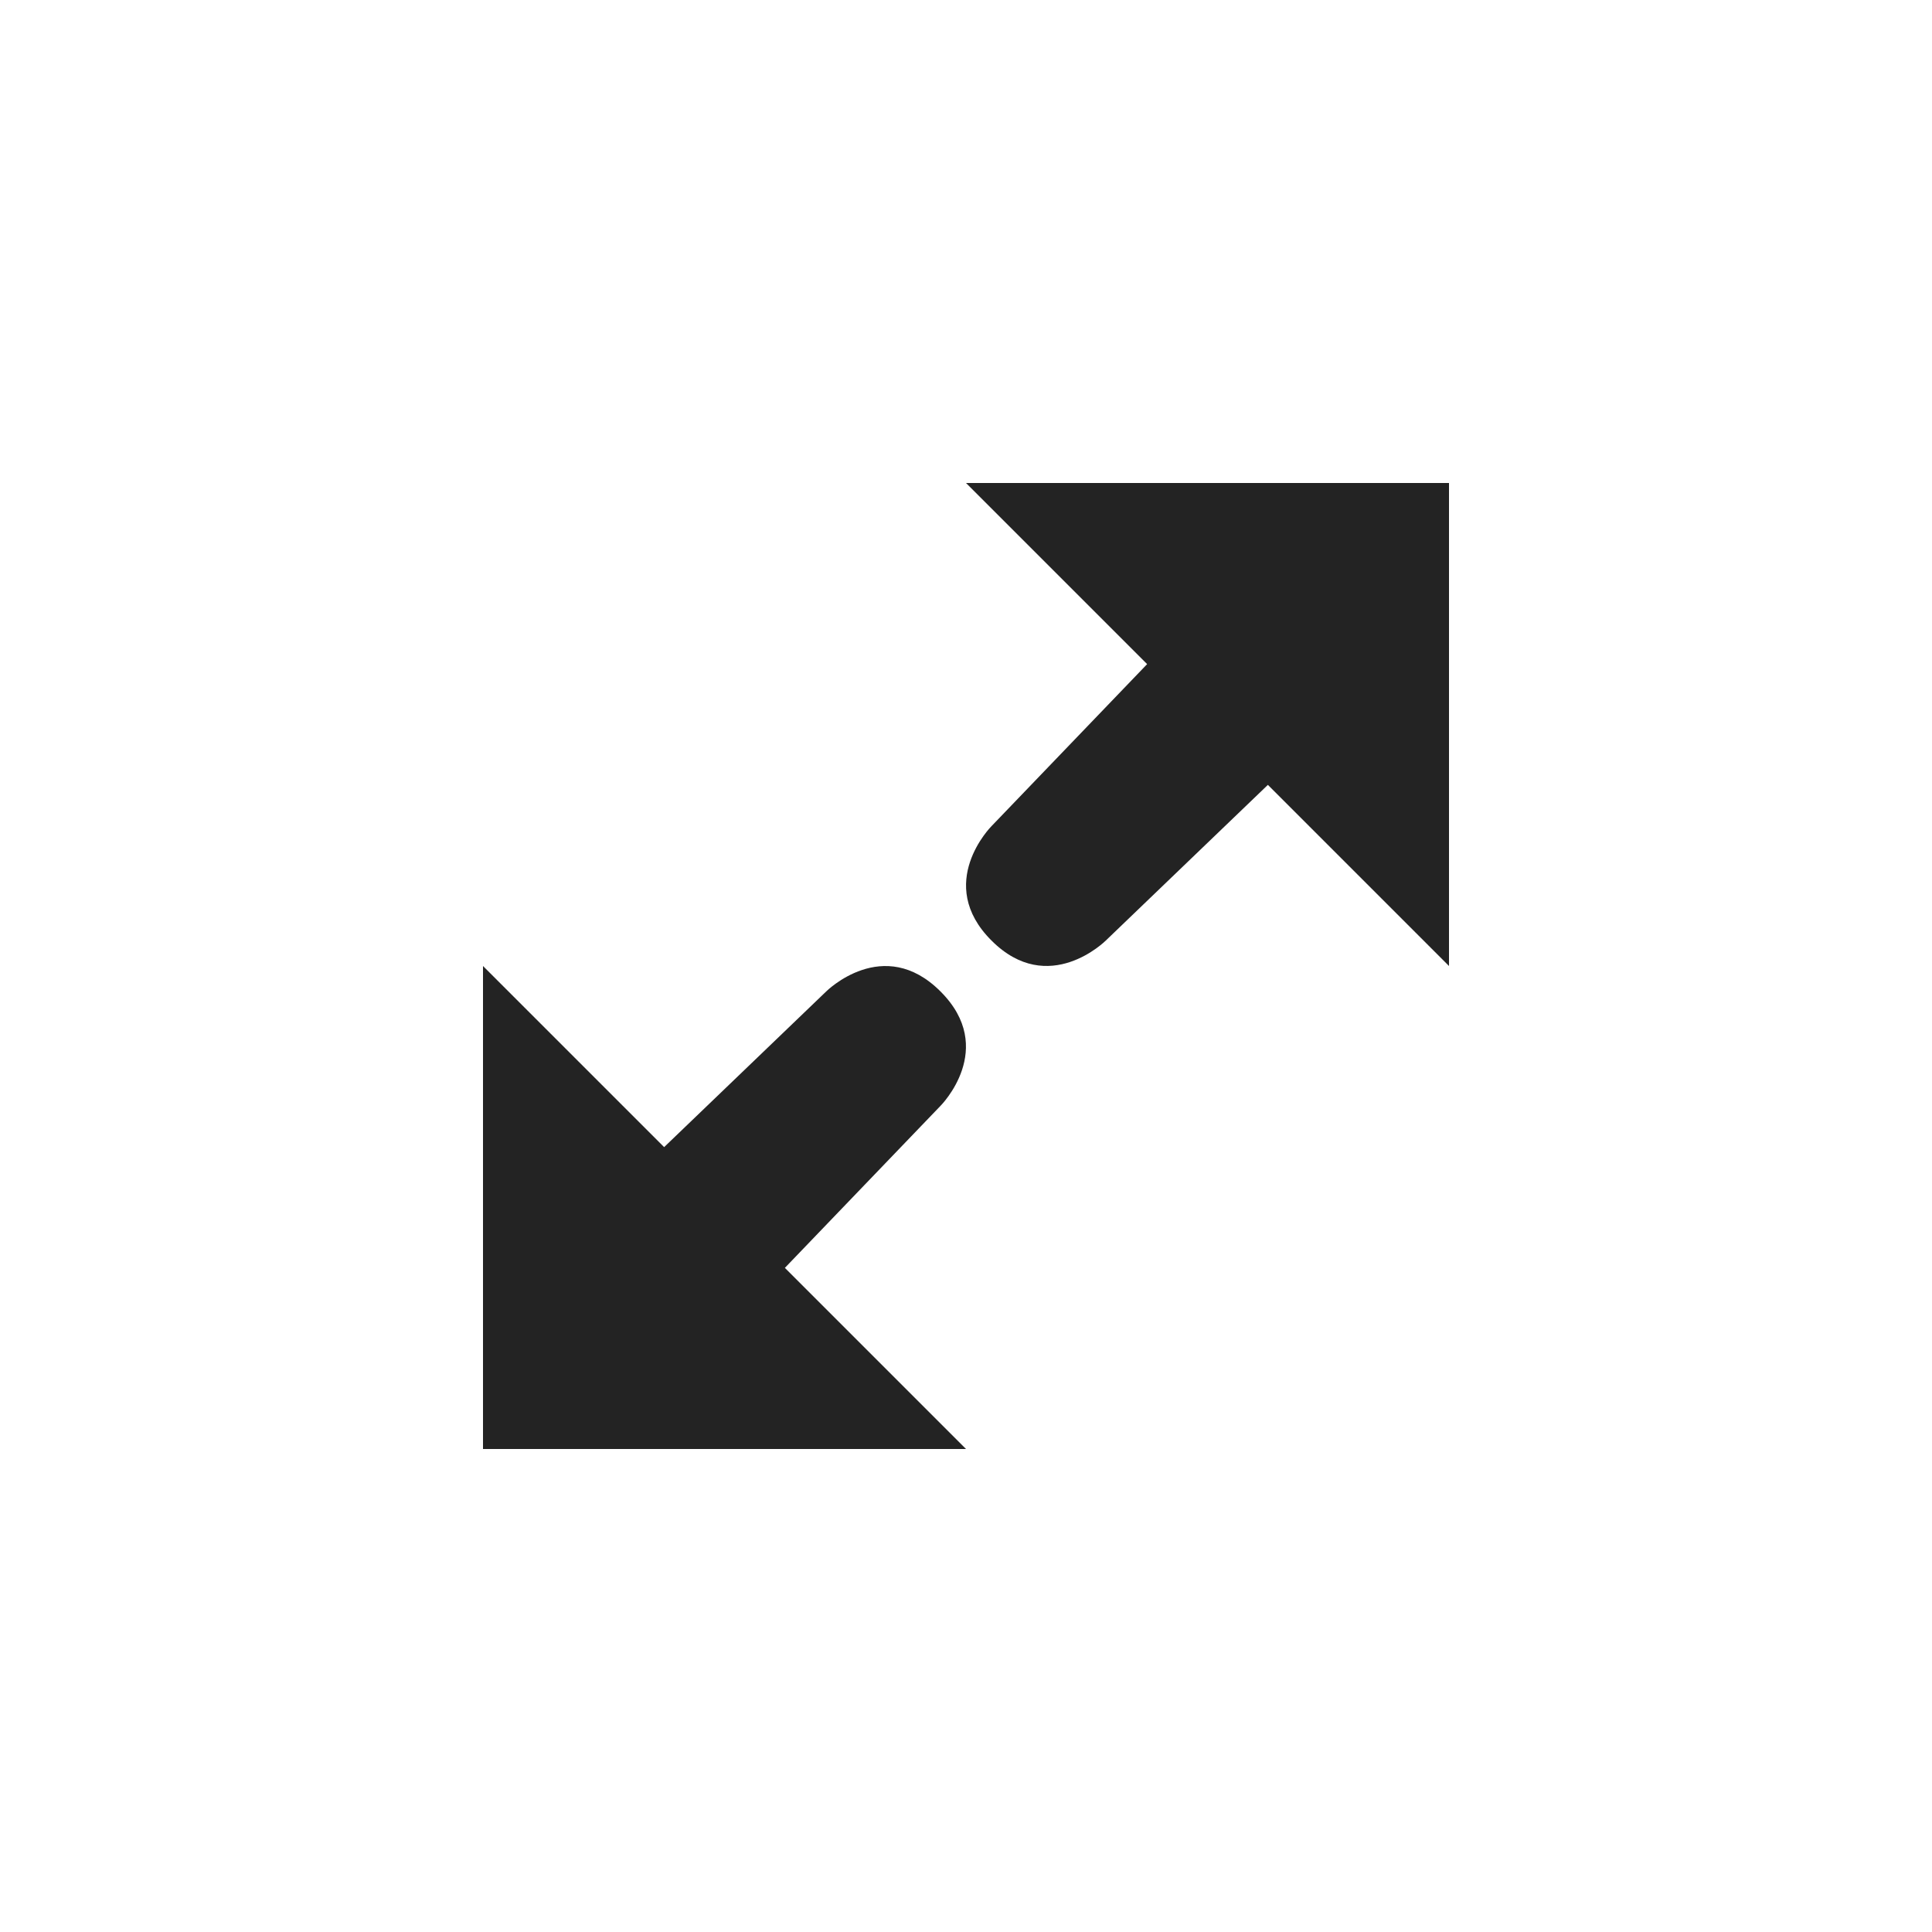
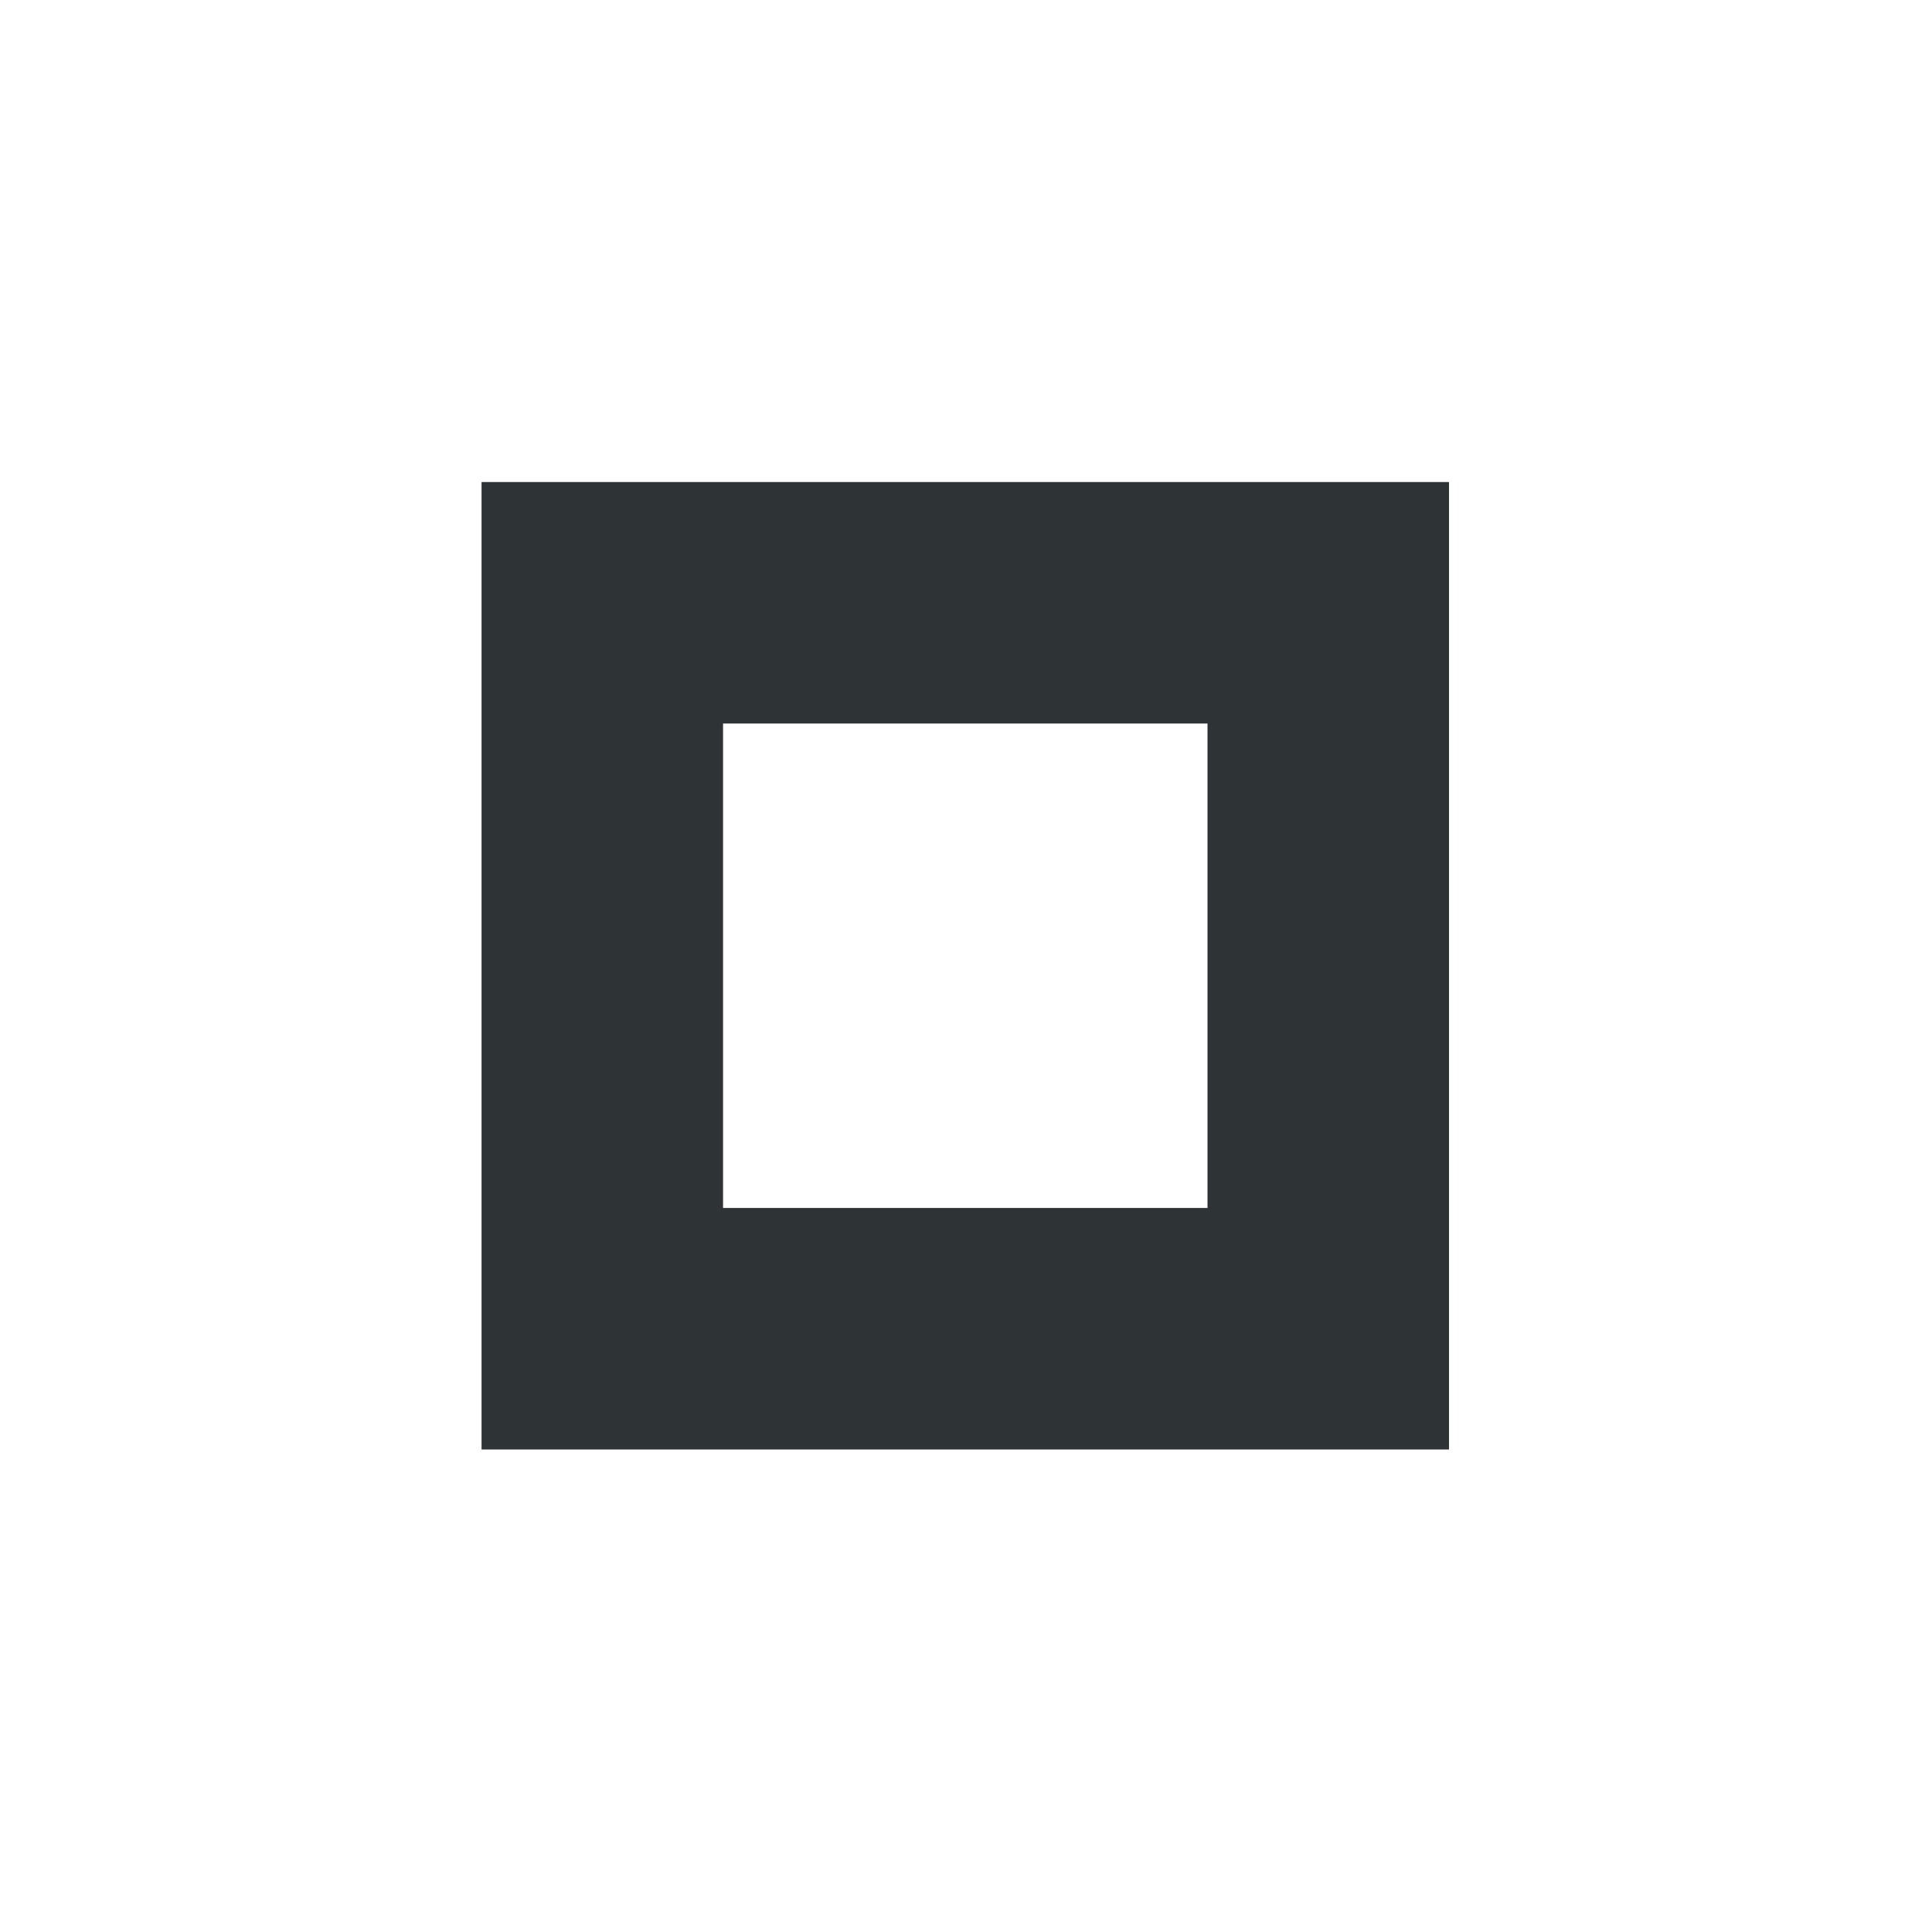
- <svg xmlns="http://www.w3.org/2000/svg" width="16" height="16" viewBox="0 0 16 16" fill="none">
-   <path d="M4 12H8L6.5 10.5L7.789 9.158C7.789 9.158 8.263 8.684 7.789 8.211C7.316 7.737 6.842 8.211 6.842 8.211L5.5 9.5L4 8V12Z" fill="#232323" />
-   <path d="M12 4H8L9.5 5.5L8.211 6.842C8.211 6.842 7.737 7.316 8.211 7.789C8.684 8.263 9.158 7.789 9.158 7.789L10.5 6.5L12 8V4Z" fill="#232323" />
+ <svg xmlns="http://www.w3.org/2000/svg" height="16px" viewBox="0 0 16 16" width="16px">
+   <path d="m 3.988 3.992 v 8.012 h 8.012 v -8.012 z m 2 2 h 4.012 v 4.012 h -4.012 z m 0 0" fill="#2e3436" />
</svg>
